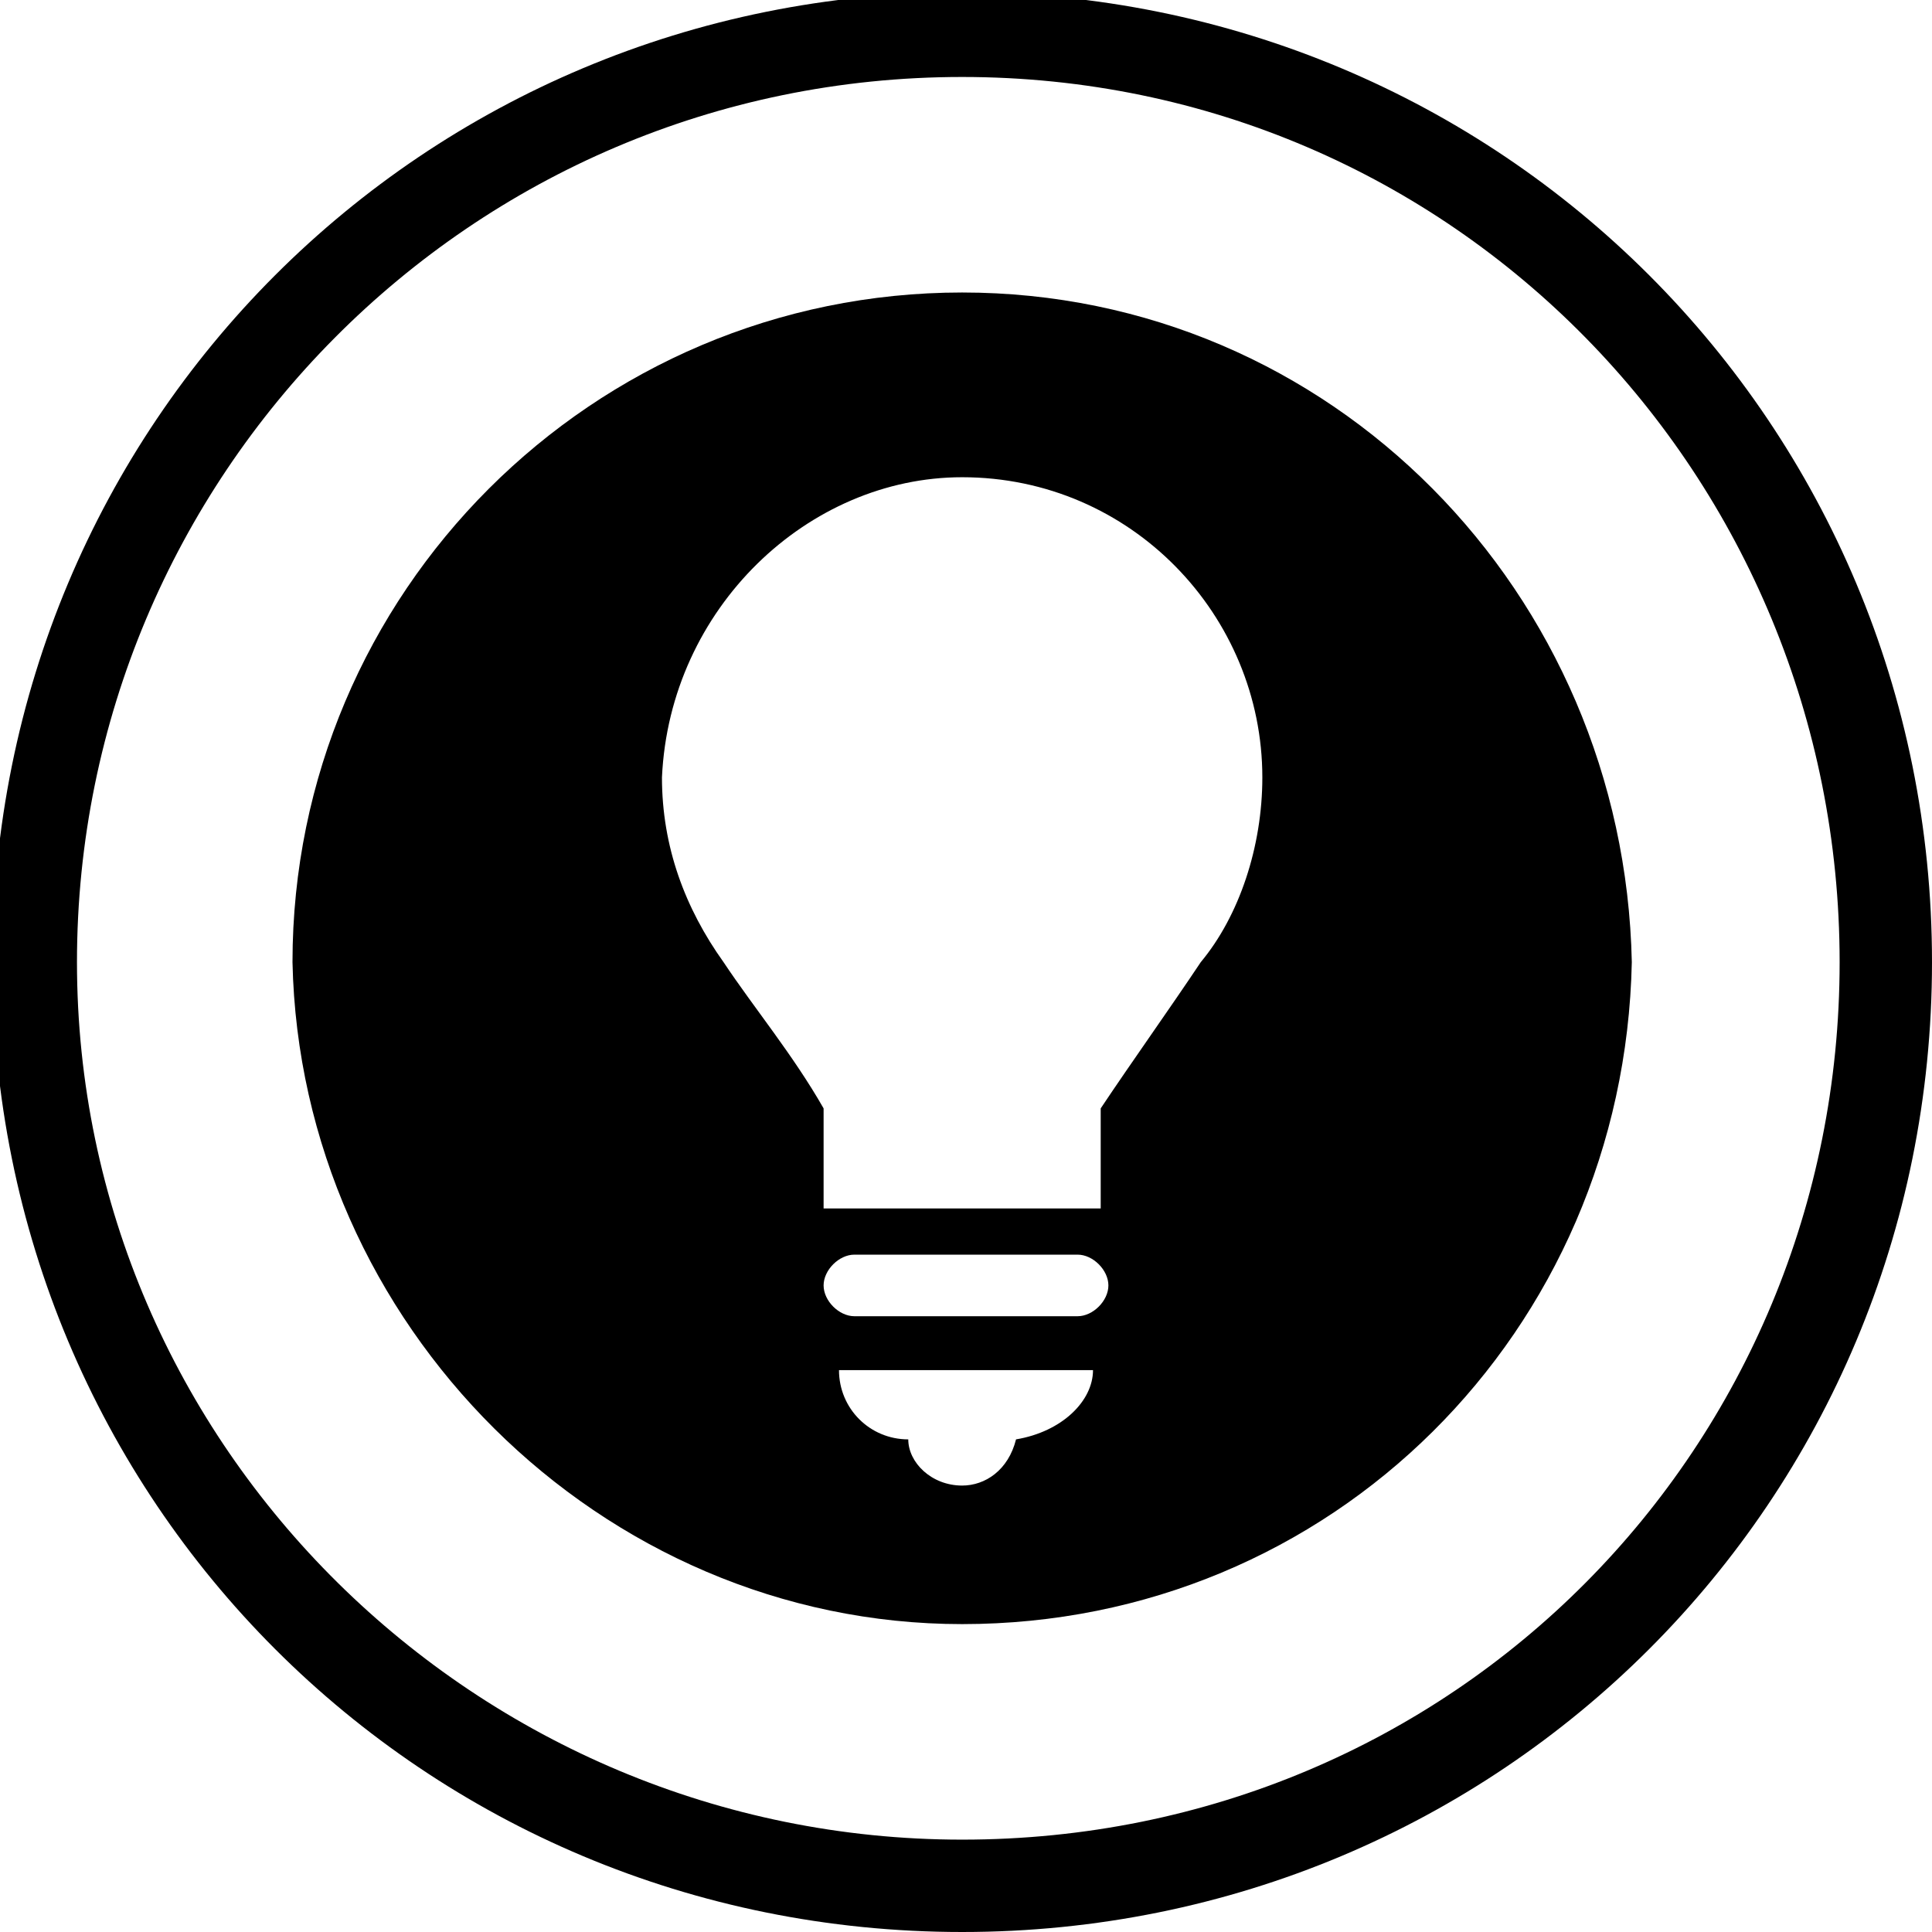
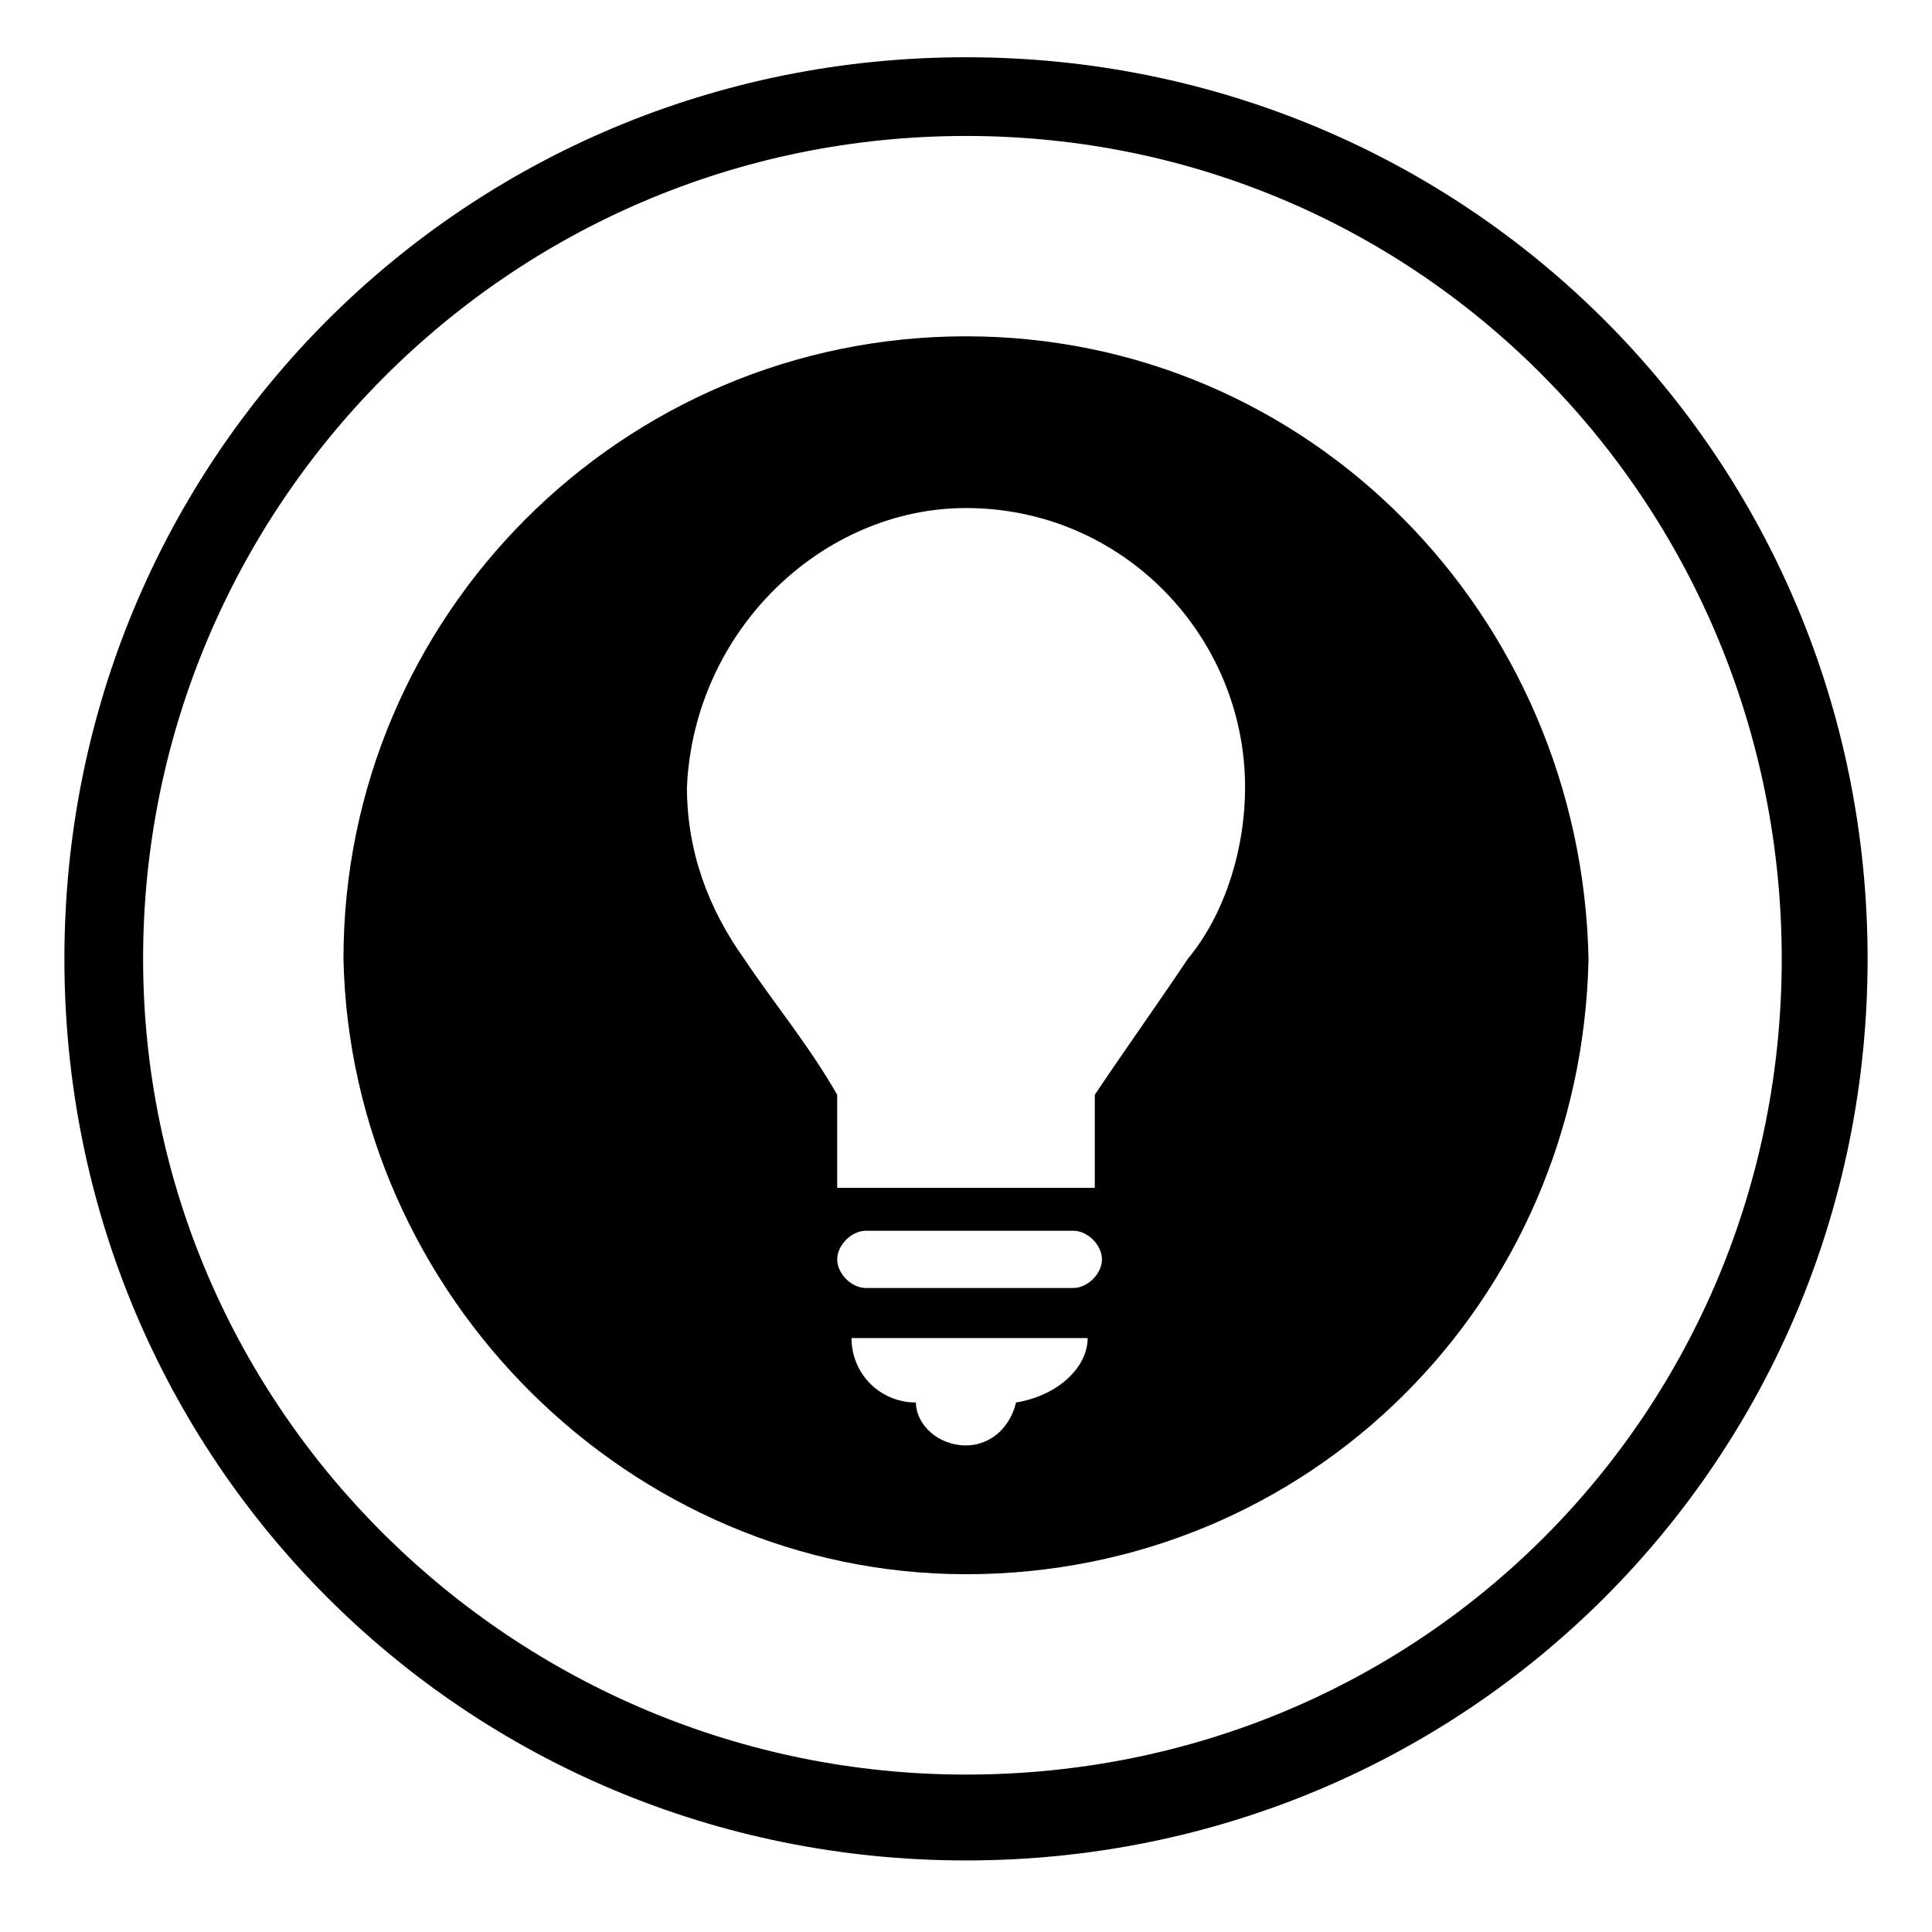
- <svg xmlns="http://www.w3.org/2000/svg" viewBox="-598 384.9 25.1 25.1" style="enable-background:new -598 384.9 25.1 25.1;">
-   <path d="M-585.5,384.8c-7,0-12.6,5.6-12.6,12.6s5.6,12.6,12.6,12.6s12.6-5.6,12.6-12.6S-578.5,384.8-585.5,384.8z M-585.5,408.8c-6.3,0-11.5-5.1-11.5-11.4s5.1-11.5,11.5-11.5s11.4,5.2,11.4,11.5S-579.1,408.8-585.5,408.8z" />
-   <path d="M-585.5,406c4.8,0,8.6-3.8,8.7-8.6c-0.1-4.8-3.9-8.7-8.7-8.7s-8.7,3.9-8.7,8.7 C-594.1,402.1-590.2,406-585.5,406z M-584.8,403.6c-0.1,0.4-0.4,0.6-0.7,0.6c-0.4,0-0.7-0.3-0.7-0.6c-0.5,0-0.9-0.4-0.9-0.9h3.3 C-583.8,403.1-584.2,403.5-584.8,403.6z M-584,402h-2.9c-0.2,0-0.4-0.2-0.4-0.4s0.2-0.4,0.4-0.4h2.9c0.2,0,0.4,0.2,0.4,0.4 S-583.8,402-584,402z M-585.5,391.1c2.2,0,3.9,1.8,3.9,3.9c0,0.9-0.3,1.8-0.8,2.4c-0.4,0.6-0.9,1.3-1.3,1.9v1.3h-3.6v-1.3 c-0.4-0.7-0.9-1.3-1.3-1.9c-0.5-0.7-0.8-1.5-0.8-2.4C-589.3,392.8-587.5,391.1-585.5,391.1z" />
+ <svg xmlns="http://www.w3.org/2000/svg" width="27px" height="27px" viewBox="0 0 27 27" fill-rule="evenodd" version="1.1">
+   <path d="M13.5,0.8 C6.5,0.8 0.9,6.4 0.9,13.4 C0.9,20.4 6.5,26 13.5,26 C20.5,26 26.1,20.4 26.1,13.4 C26.1,6.4 20.5,0.8 13.5,0.8 L13.5,0.8 Z M13.5,24.8 C7.2,24.8 2,19.7 2,13.4 C2,7.1 7.1,1.9 13.5,1.9 C19.9,1.9 24.9,7.1 24.9,13.4 C24.9,19.7 19.9,24.8 13.5,24.8 L13.5,24.8 Z" />
+   <path d="M13.5,22 C18.3,22 22.1,18.2 22.2,13.4 C22.1,8.6 18.3,4.7 13.5,4.7 C8.7,4.7 4.8,8.6 4.8,13.4 C4.9,18.1 8.8,22 13.5,22 L13.5,22 Z M14.2,19.6 C14.1,20 13.8,20.2 13.5,20.2 C13.1,20.2 12.8,19.9 12.8,19.6 C12.3,19.6 11.9,19.2 11.9,18.7 L15.2,18.7 C15.2,19.1 14.8,19.5 14.2,19.6 L14.2,19.6 Z M15,18 L12.1,18 C11.9,18 11.7,17.8 11.7,17.6 C11.7,17.4 11.9,17.2 12.1,17.2 L15,17.2 C15.2,17.2 15.4,17.4 15.4,17.6 C15.4,17.8 15.2,18 15,18 L15,18 Z M13.5,7.1 C15.7,7.1 17.4,8.9 17.4,11 C17.4,11.9 17.1,12.8 16.6,13.4 C16.2,14 15.7,14.7 15.3,15.3 L15.3,16.6 L11.7,16.6 L11.7,15.3 C11.3,14.6 10.8,14 10.4,13.4 C9.9,12.7 9.6,11.9 9.6,11 C9.7,8.8 11.5,7.1 13.5,7.1 L13.5,7.1 Z" />
</svg>
